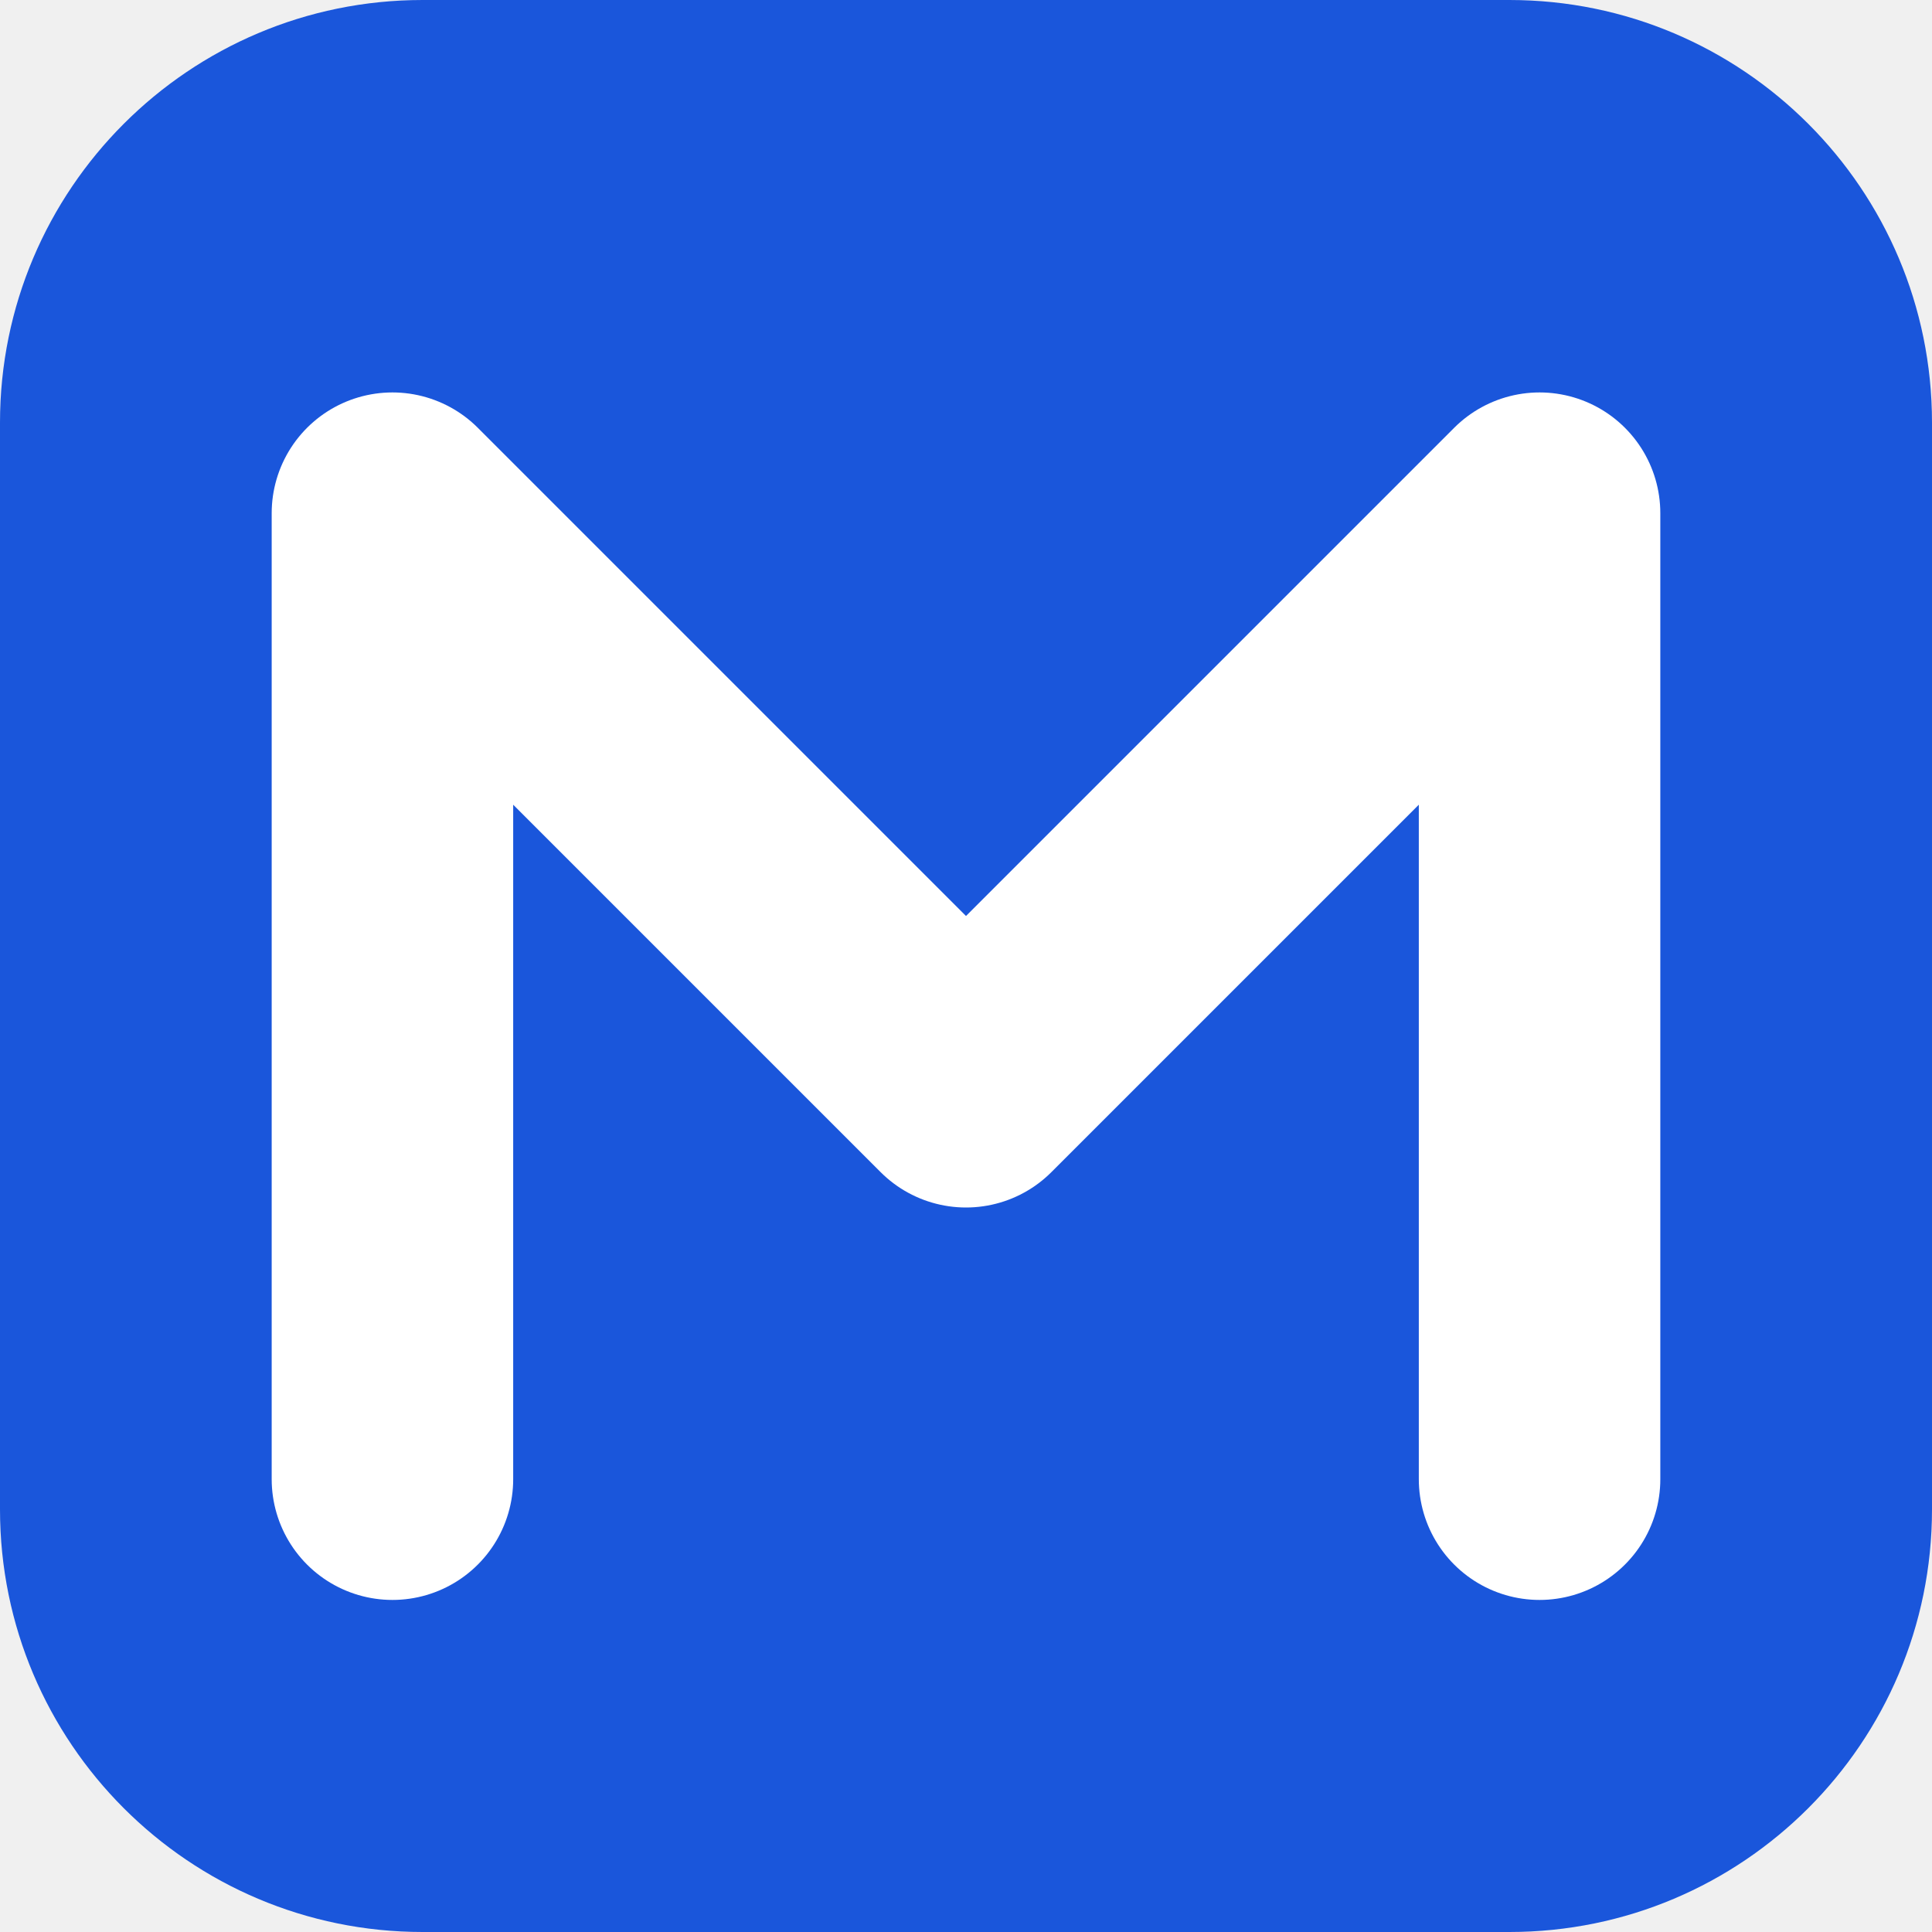
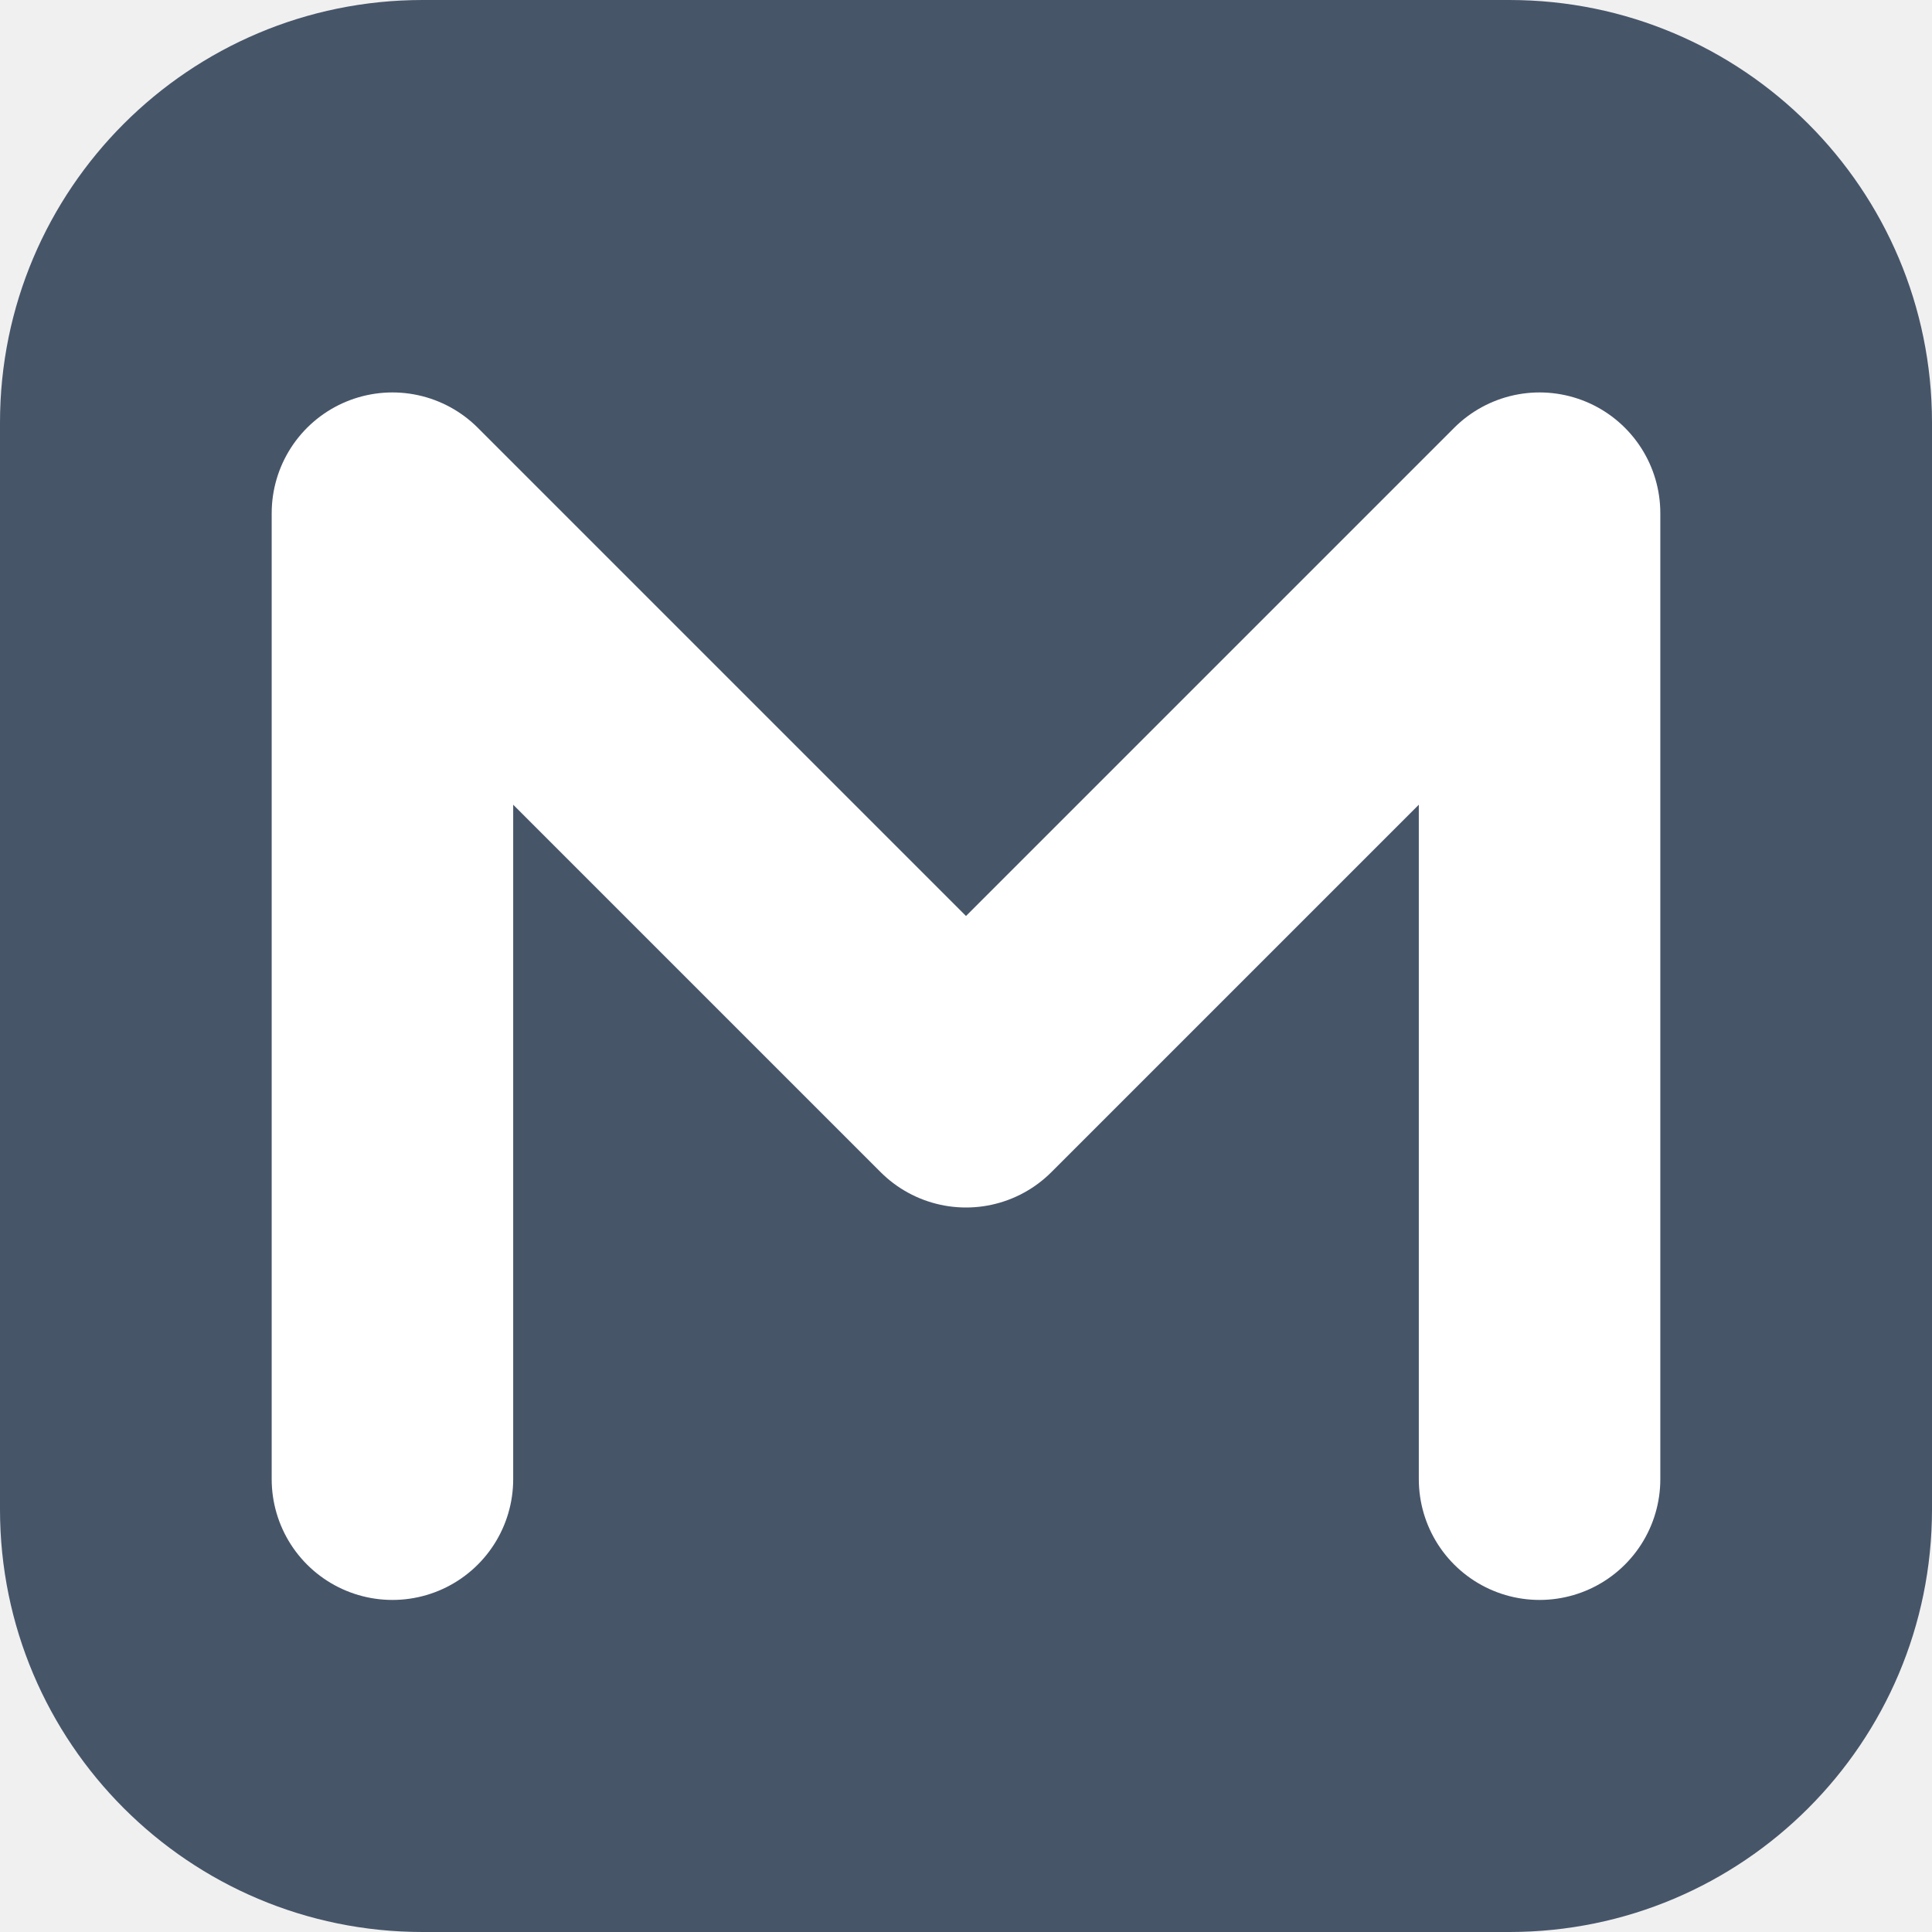
<svg xmlns="http://www.w3.org/2000/svg" viewBox="0 0 64 64">
-   <rect class="bg" width="64" height="64" rx="14" fill="#1a56db" />
+   <rect class="bg" width="64" height="64" rx="14" fill="#475569" />
  <g id="art">
    <path d="M13 49V17l19 19 19-19v32" fill="none" stroke="#fff" stroke-width="8" stroke-linecap="round" stroke-linejoin="round" />
  </g>
</svg>
